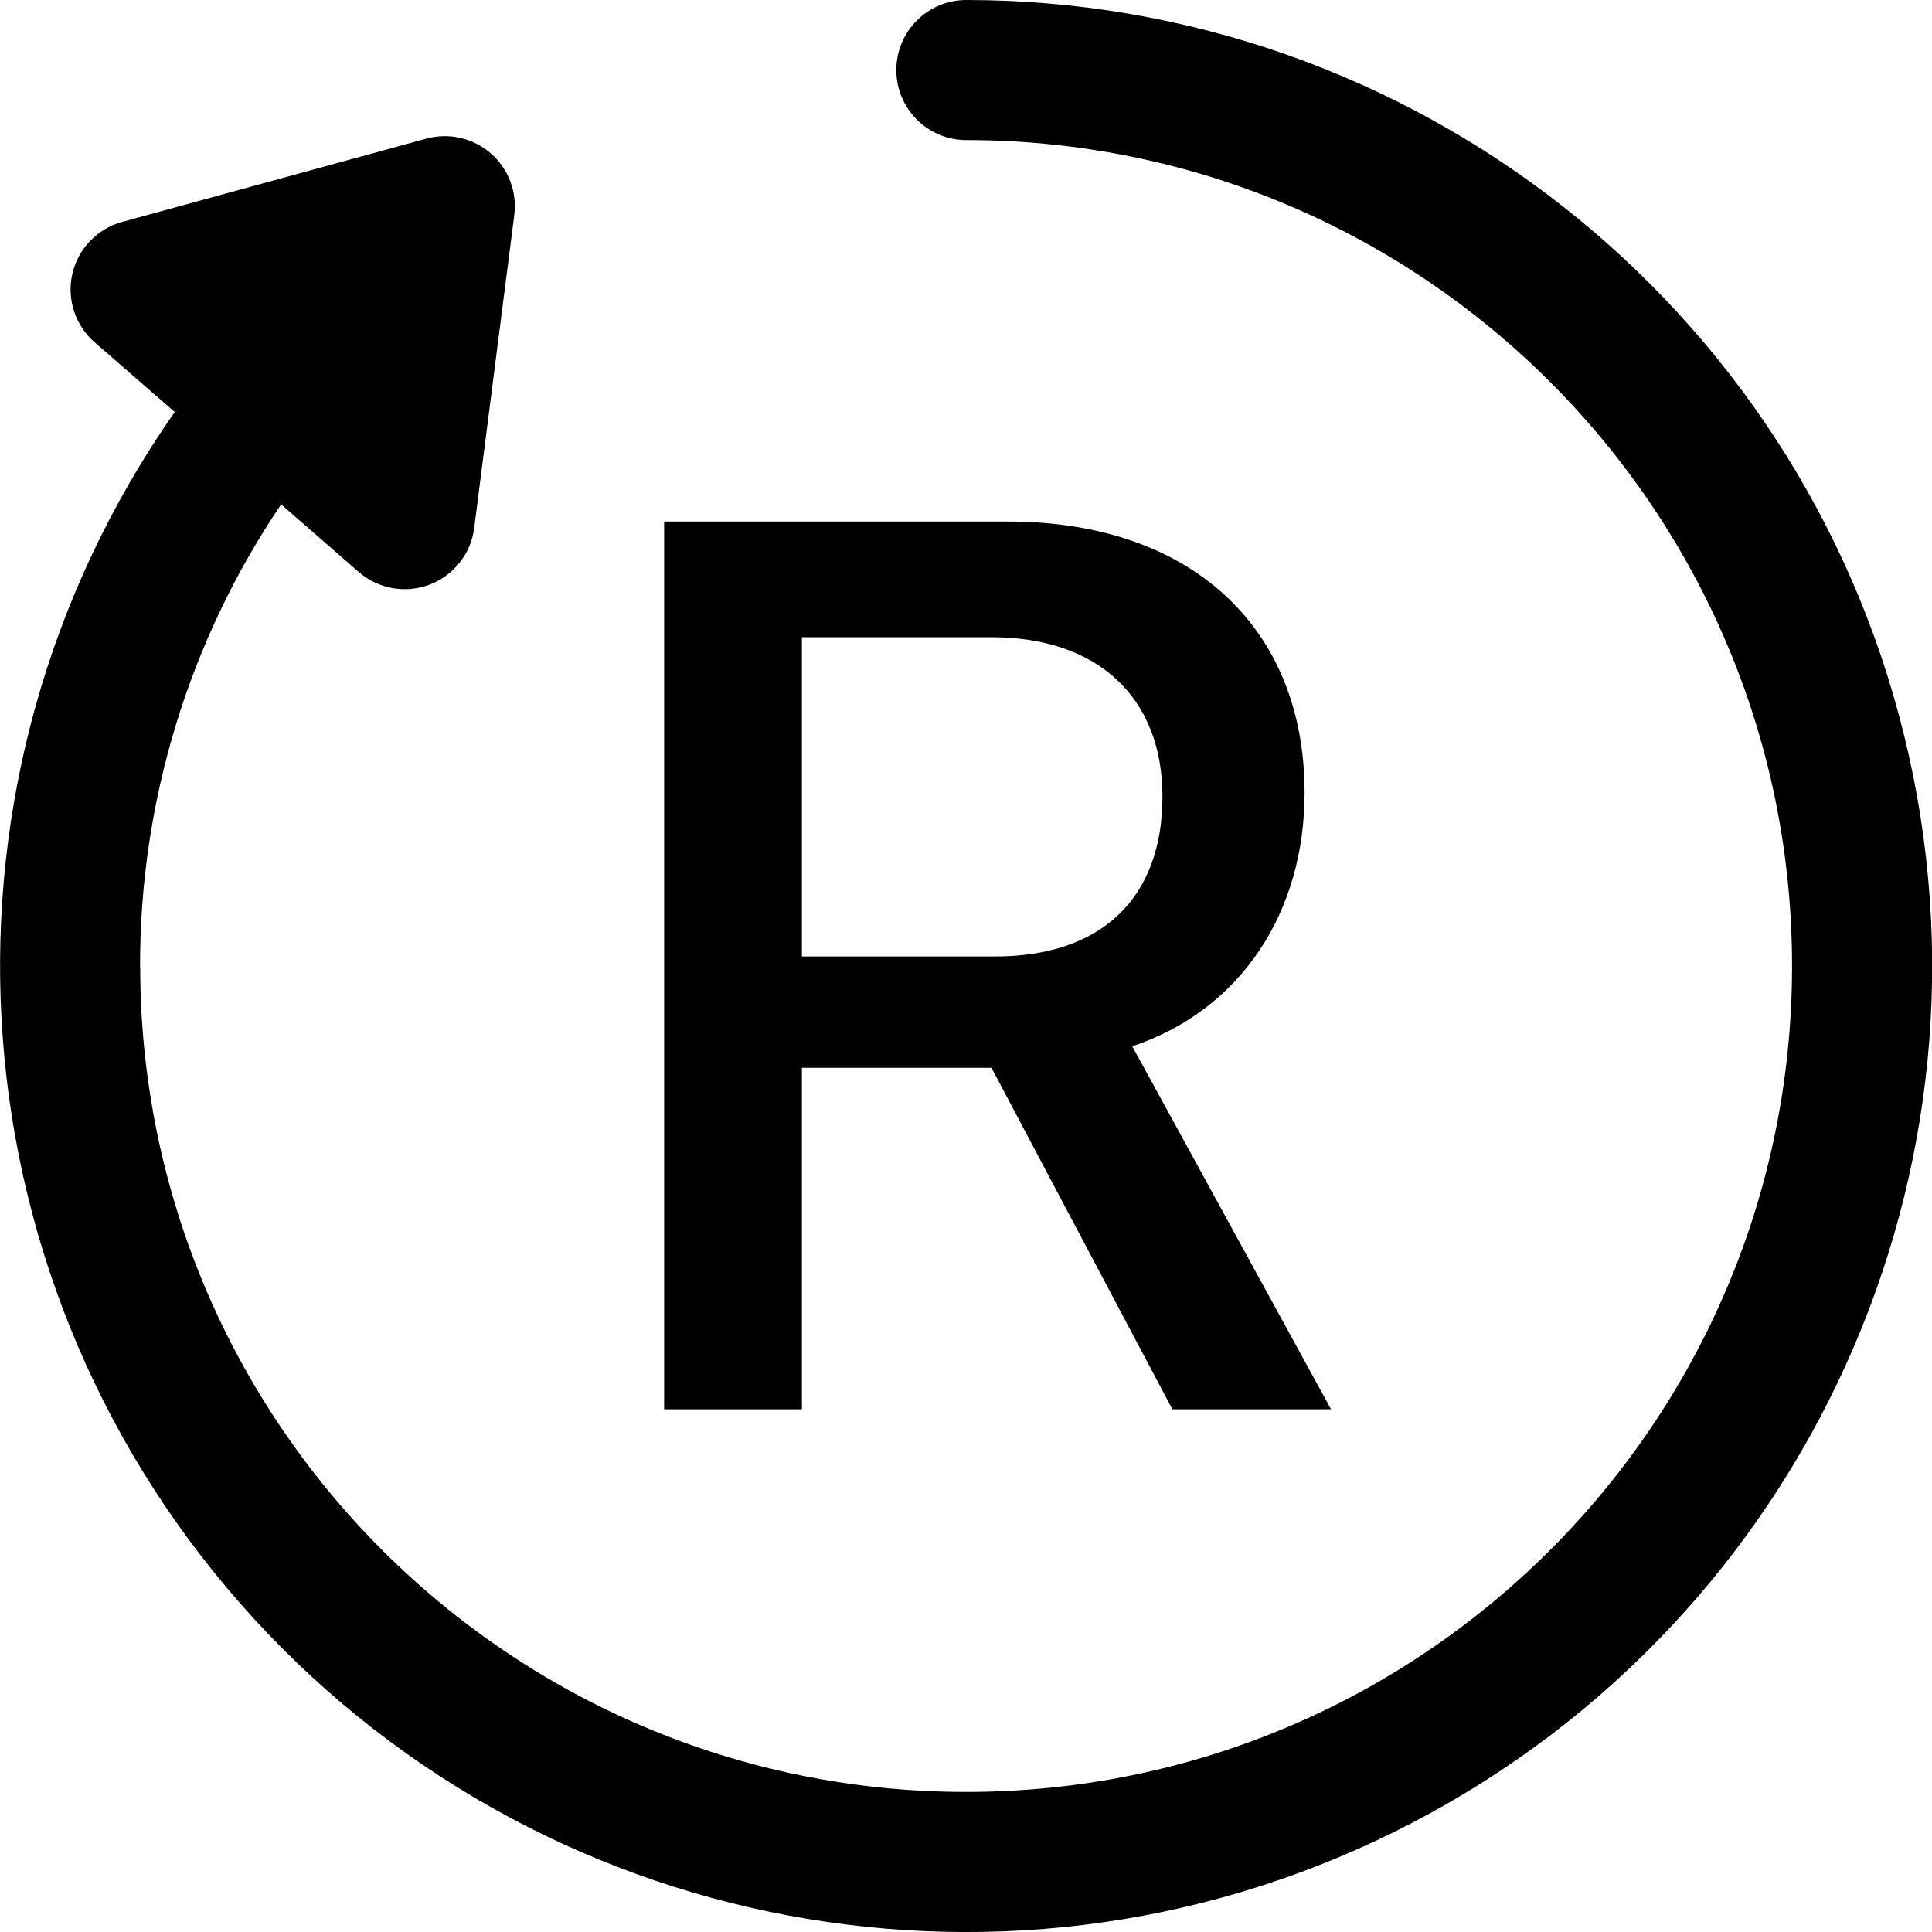
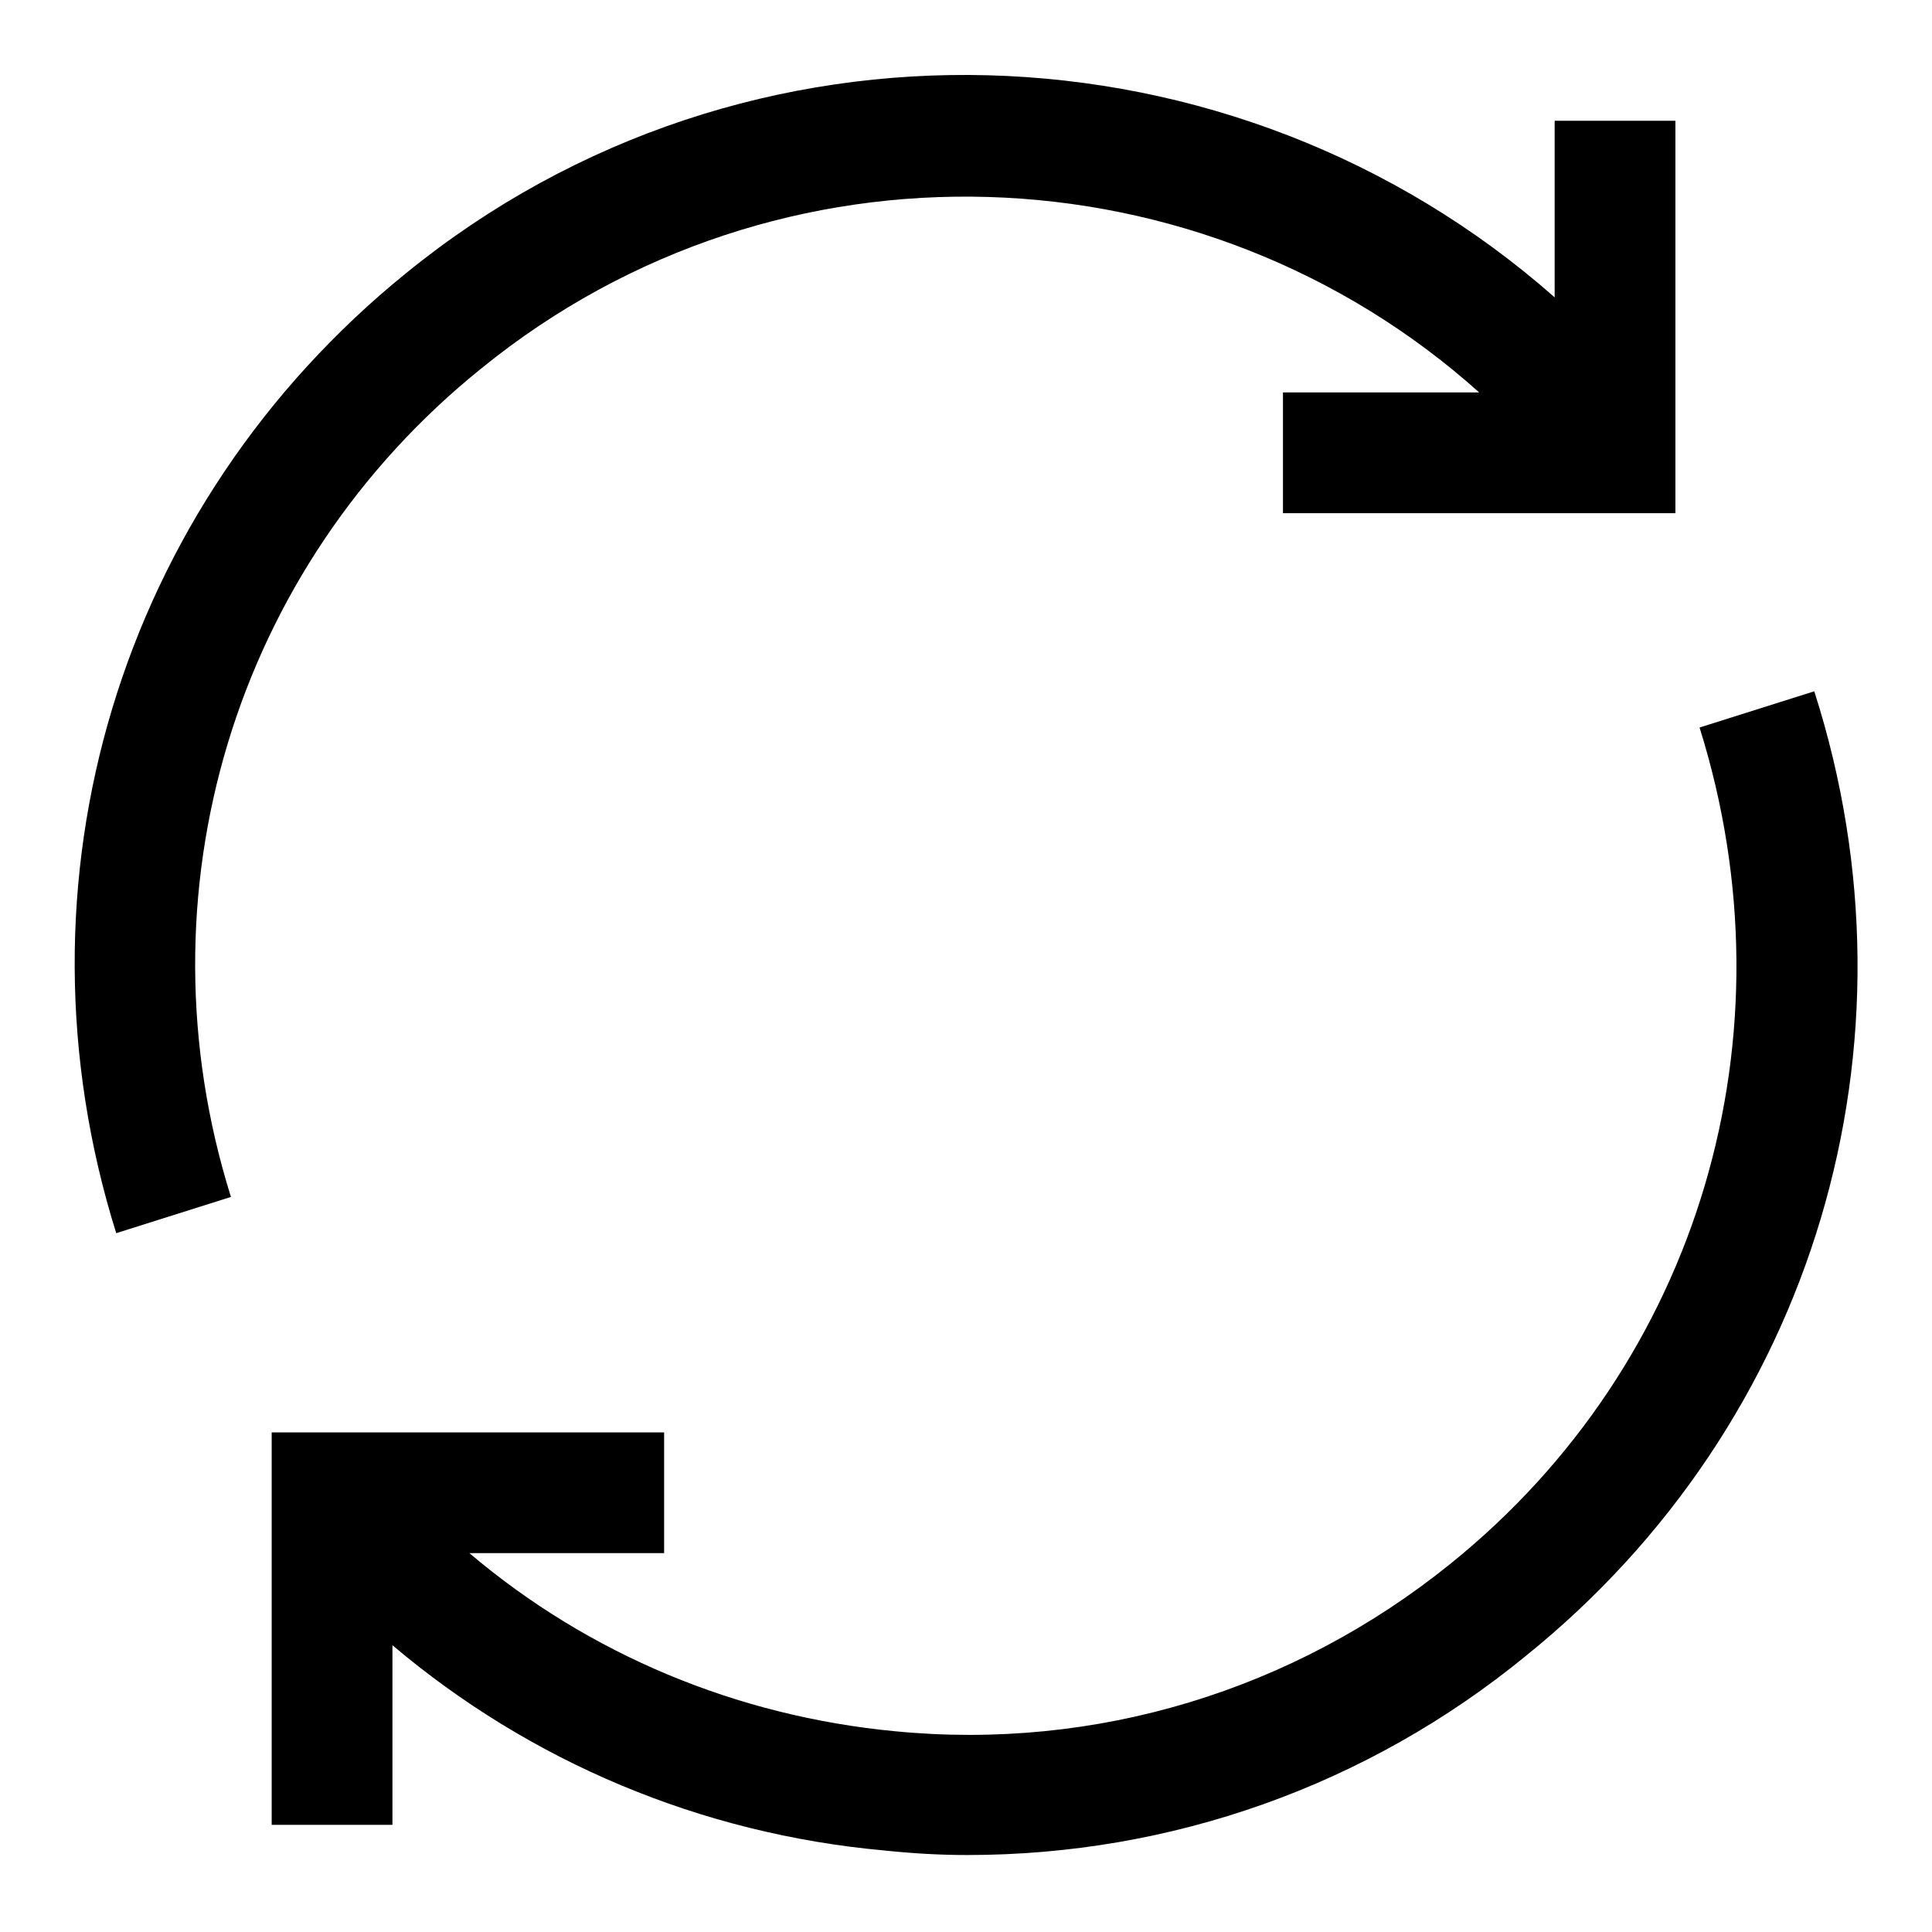
- <svg xmlns="http://www.w3.org/2000/svg" class="bi bi-bootstrap-reboot" fill="currentColor" height="16" viewBox="0 0 16 16" width="16">
-   <path d="M1.161 8a6.84 6.84 0 1 0 6.842-6.84.58.58 0 1 1 0-1.16 8 8 0 1 1-6.556 3.412l-.663-.577a.58.58 0 0 1 .227-.997l2.52-.69a.58.58 0 0 1 .728.633l-.332 2.592a.58.58 0 0 1-.956.364l-.643-.56A6.812 6.812 0 0 0 1.16 8z" />
-   <path d="M6.641 11.671V8.843h1.57l1.498 2.828h1.314L9.377 8.665c.897-.3 1.427-1.106 1.427-2.1 0-1.37-.943-2.246-2.456-2.246H5.5v7.352h1.141zm0-3.75V5.277h1.57c.881 0 1.416.499 1.416 1.32 0 .84-.504 1.324-1.386 1.324h-1.6z" />
+ <svg xmlns="http://www.w3.org/2000/svg" id="Layer_1" style="enable-background:new 0 0 128 128;" version="1.1" viewBox="0 0 128 128" xml:space="preserve">
+   <g>
+     <path d="M96.1,103.6c-10.4,8.4-23.5,12.4-36.8,11.1c-10.5-1-20.3-5.1-28.2-11.8H44v-8H18v26h8v-11.9c9.1,7.7,20.4,12.5,32.6,13.6   c1.9,0.2,3.7,0.3,5.5,0.3c13.5,0,26.5-4.6,37-13.2c19.1-15.4,26.6-40.5,19.1-63.9l-7.6,2.4C119,68.6,112.6,90.3,96.1,103.6z" />
+     <path d="M103,19.7c-21.2-18.7-53.5-20-76.1-1.6C7.9,33.5,0.4,58.4,7.7,81.7l7.6-2.4C9,59.2,15.5,37.6,31.9,24.4   C51.6,8.4,79.7,9.6,98,26H85v8h26V8h-8V19.7z" />
+   </g>
</svg>
